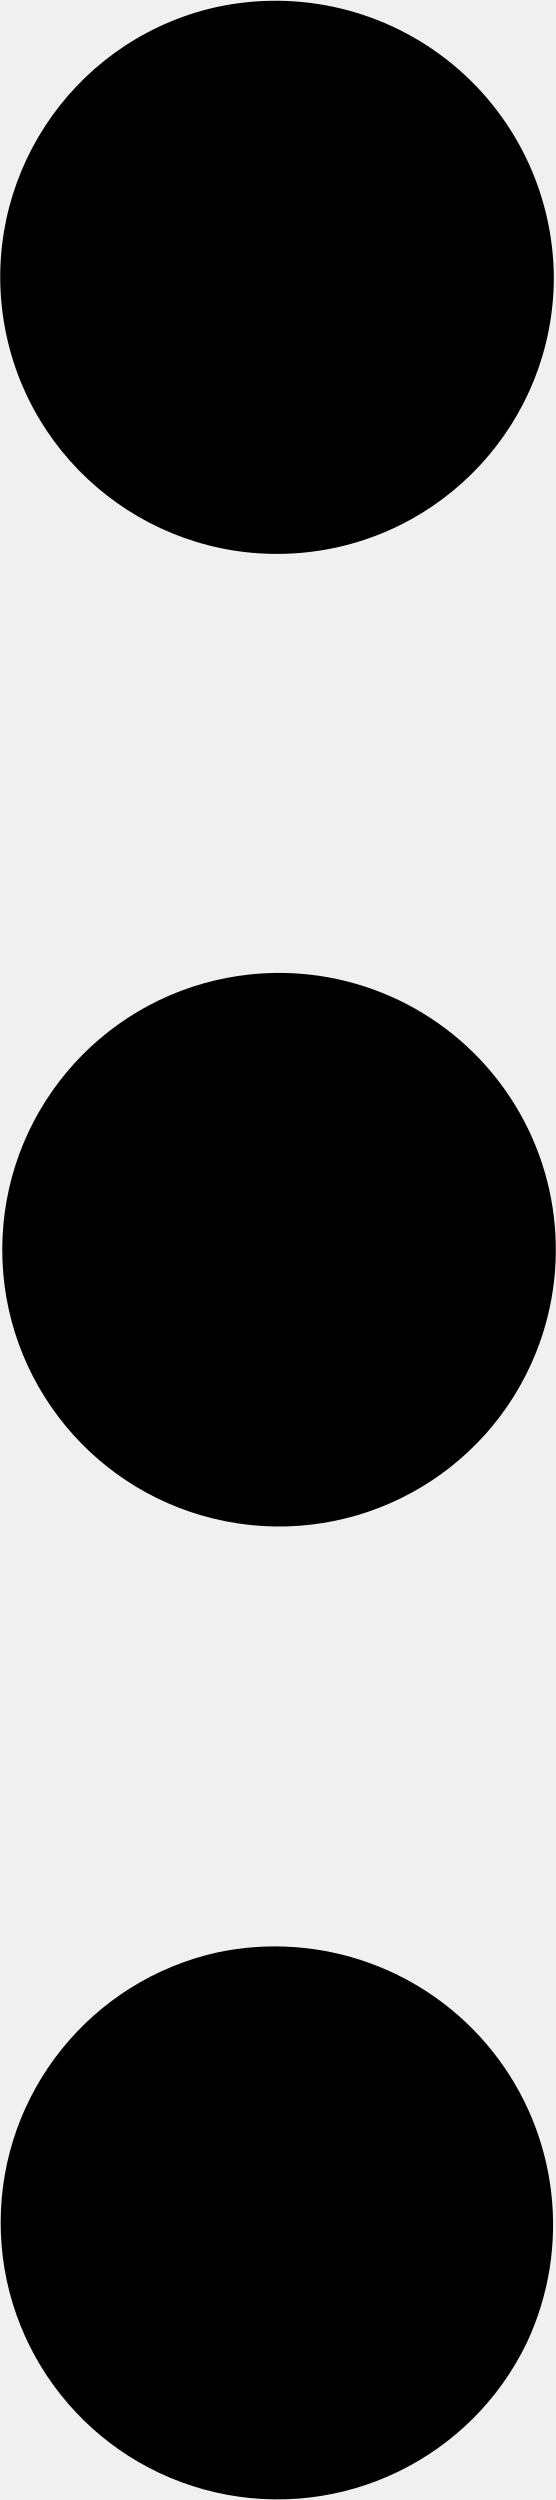
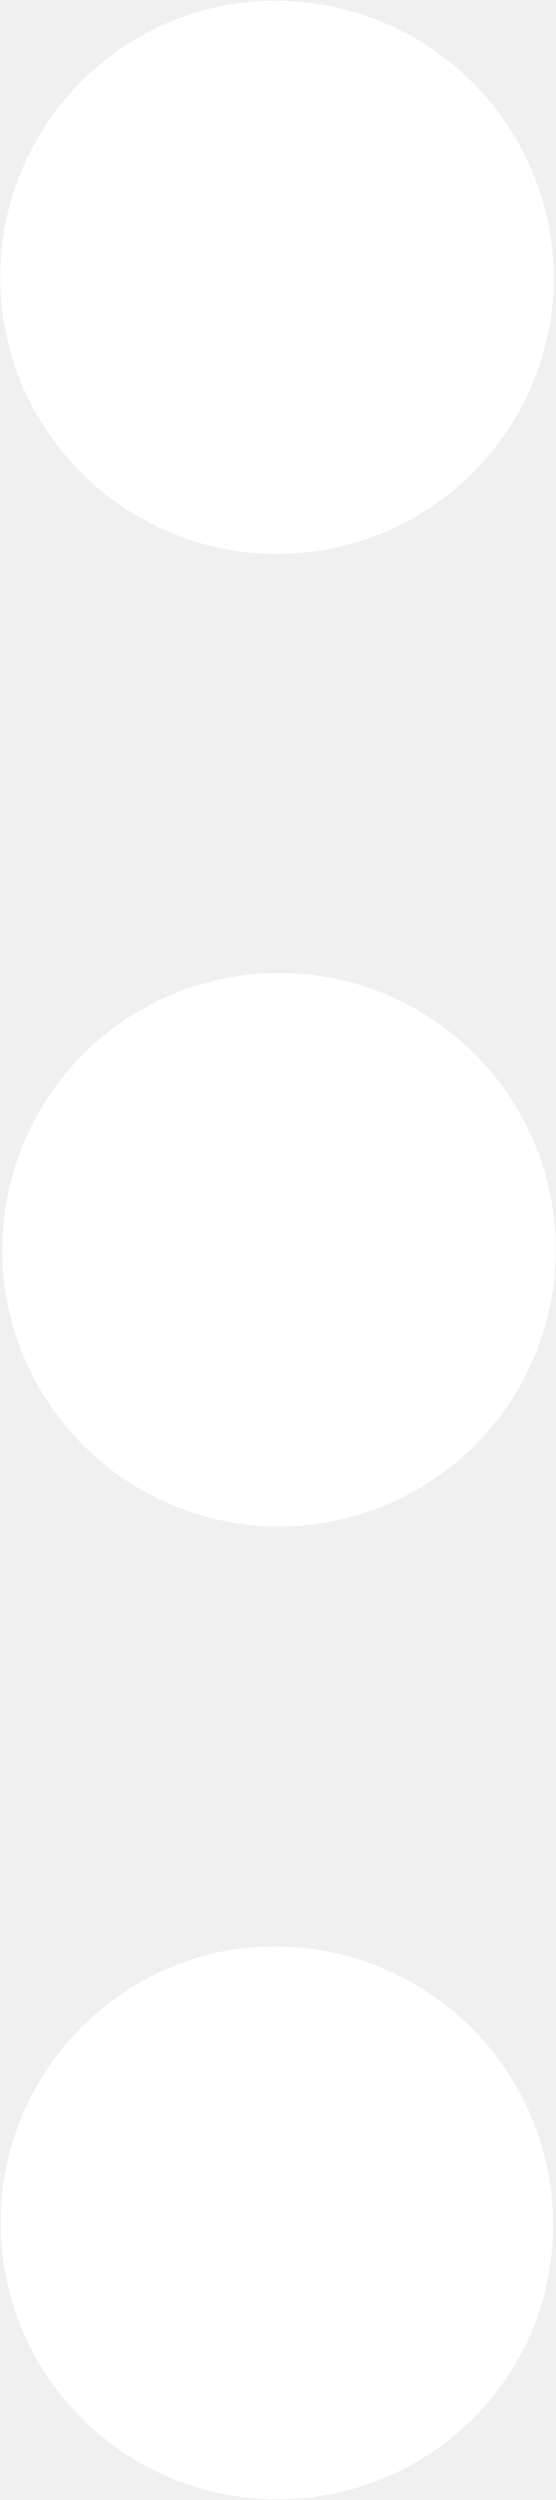
- <svg xmlns="http://www.w3.org/2000/svg" width="8" height="36" fill="#000000" viewBox="0 0 3.73 16.8">
+ <svg xmlns="http://www.w3.org/2000/svg" width="8" height="36" fill="#FFFFFF" viewBox="0 0 3.73 16.8">
  <g id="svg">
    <path d="M1.4.06A1.86,1.86,0,1,0,3.72,1.87,1.87,1.87,0,0,0,1.4.06m.13,6.51A1.86,1.86,0,1,0,3.6,9.09,1.86,1.86,0,0,0,1.53,6.57m-.07,6.55a1.86,1.86,0,1,0,2.08,2.62,1.87,1.87,0,0,0-2.08-2.62" />
  </g>
</svg>
